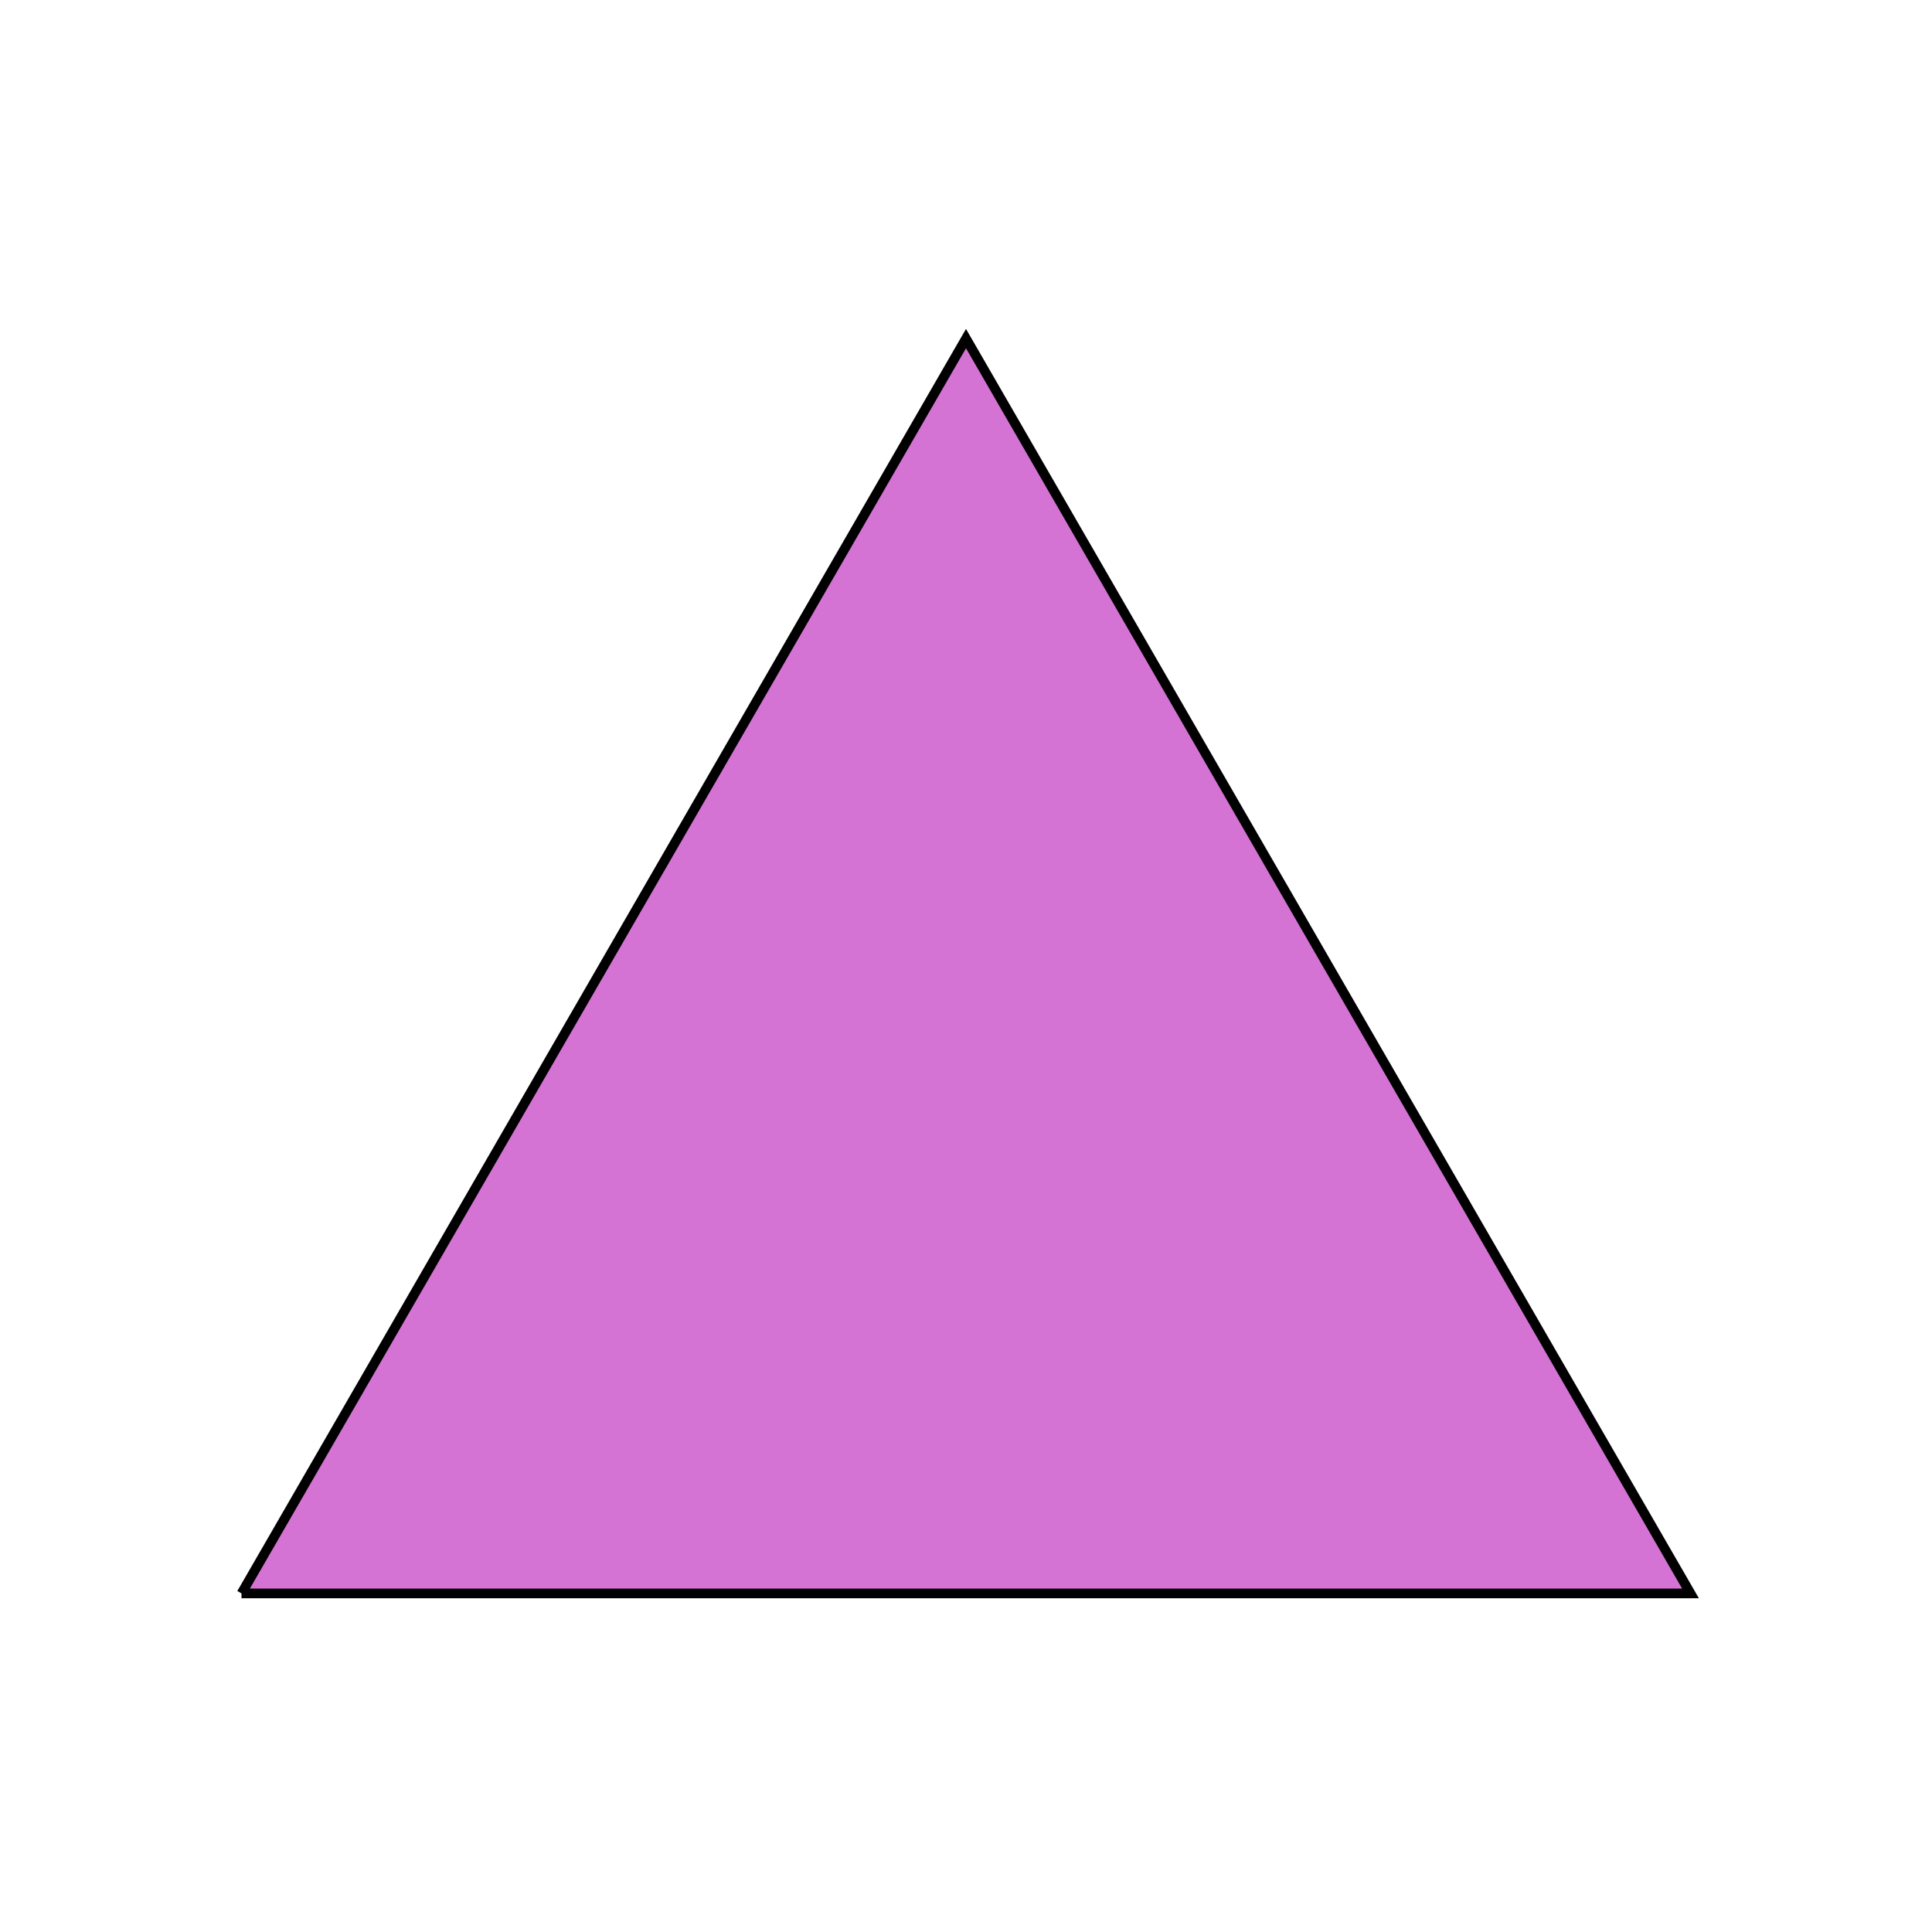
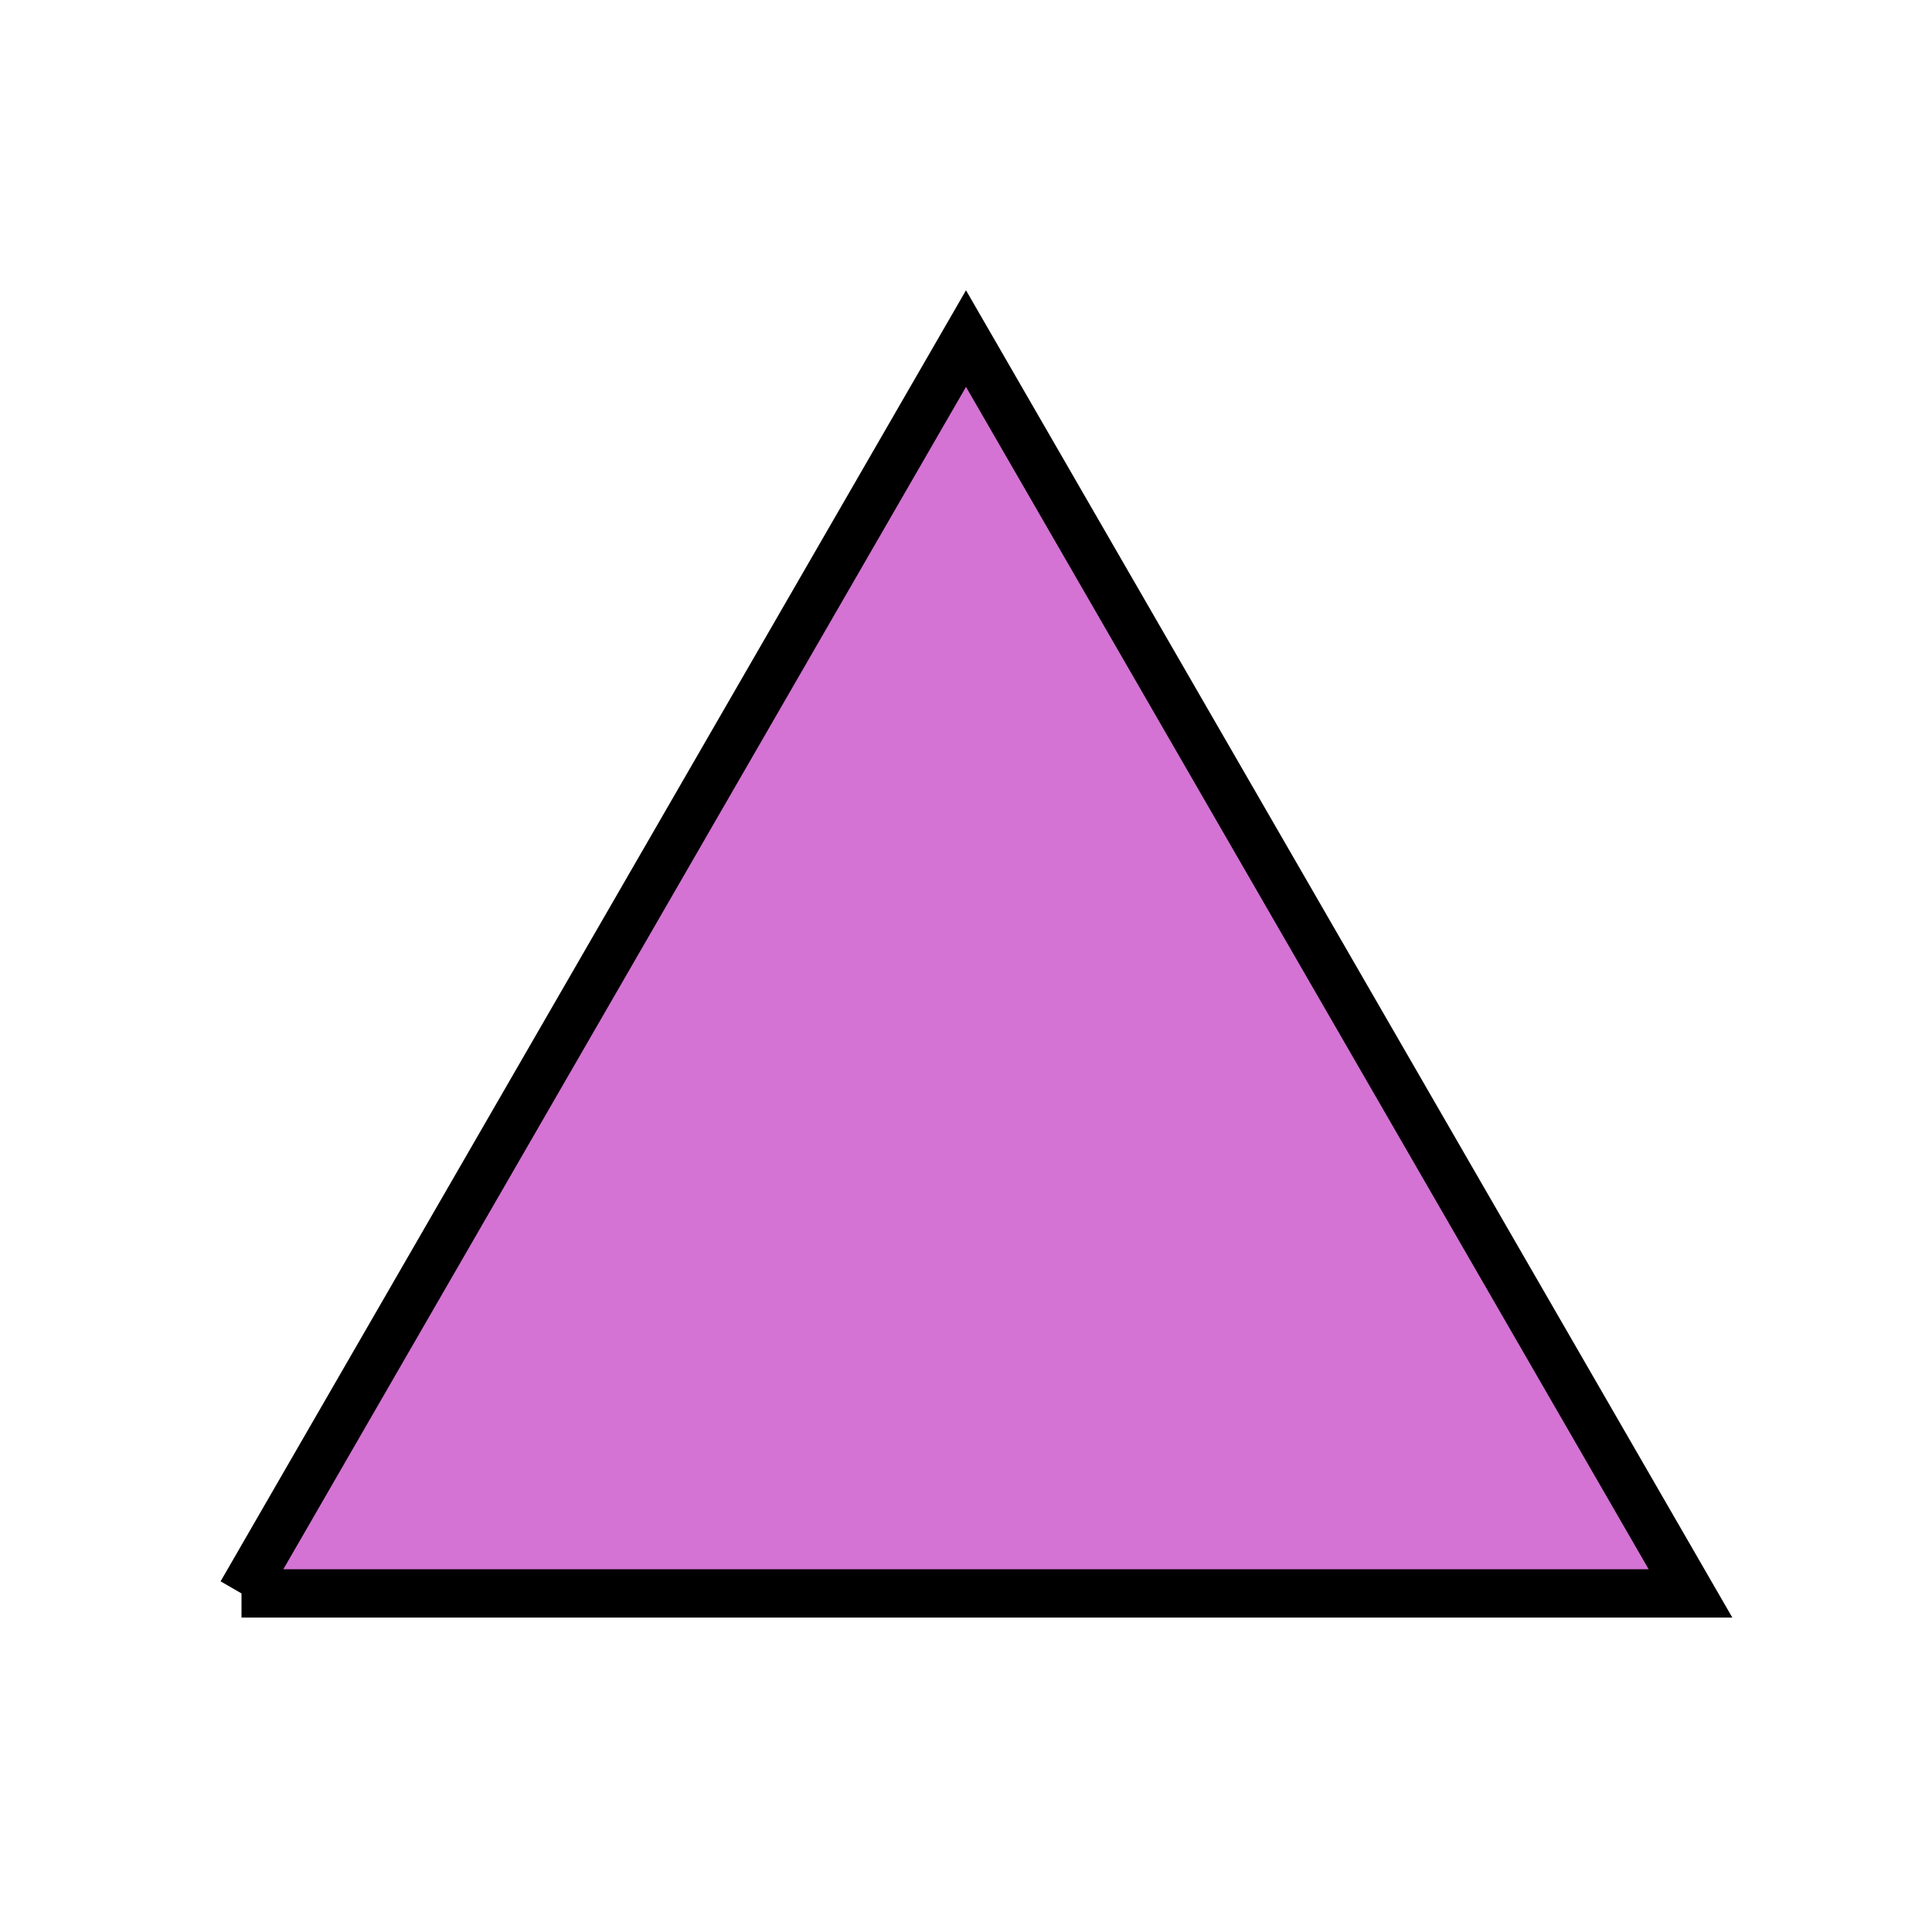
<svg xmlns="http://www.w3.org/2000/svg" version="1.1" x="0px" y="0px" viewBox="0 0 200 200" style="enable-background:new 0 0 200 200;" xml:space="preserve">
  <style type="text/css">
	path {
    fill:#d473d4;
    stroke:#000;
+     stroke-width:5;
    stroke-miterlimit:10;
  }
</style>
  <path class="st0" d="M 25 164.95 L 175 164.95 L 100 35.05 L 25 164.95" />
</svg>
